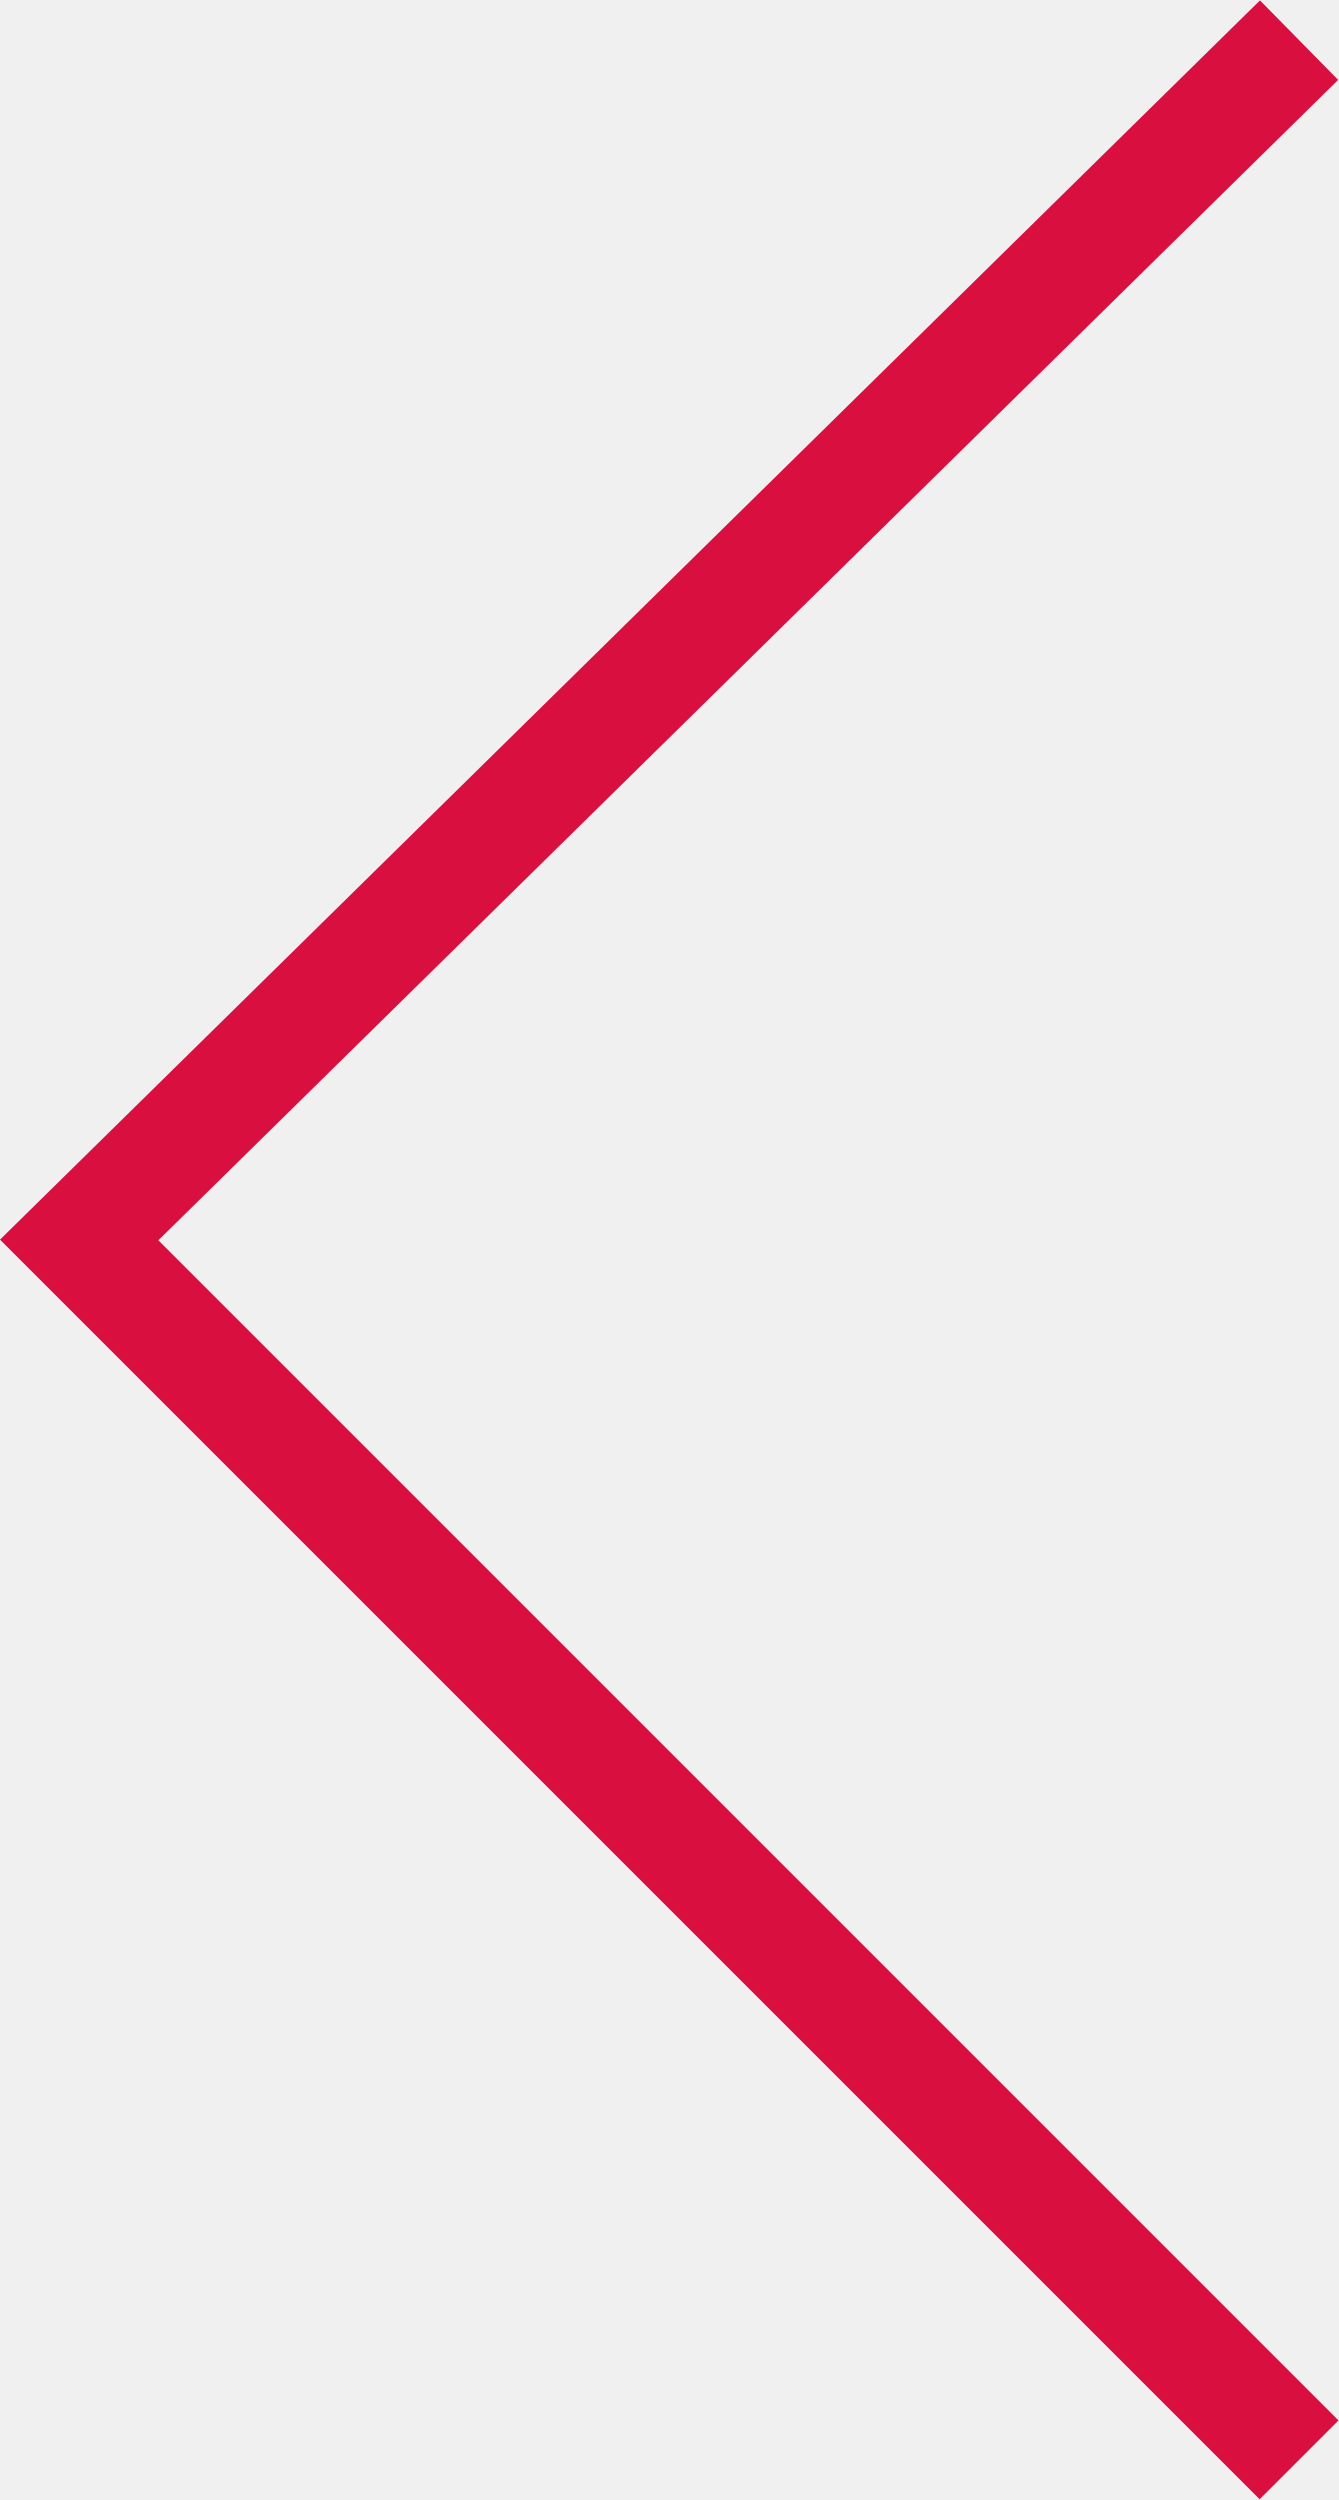
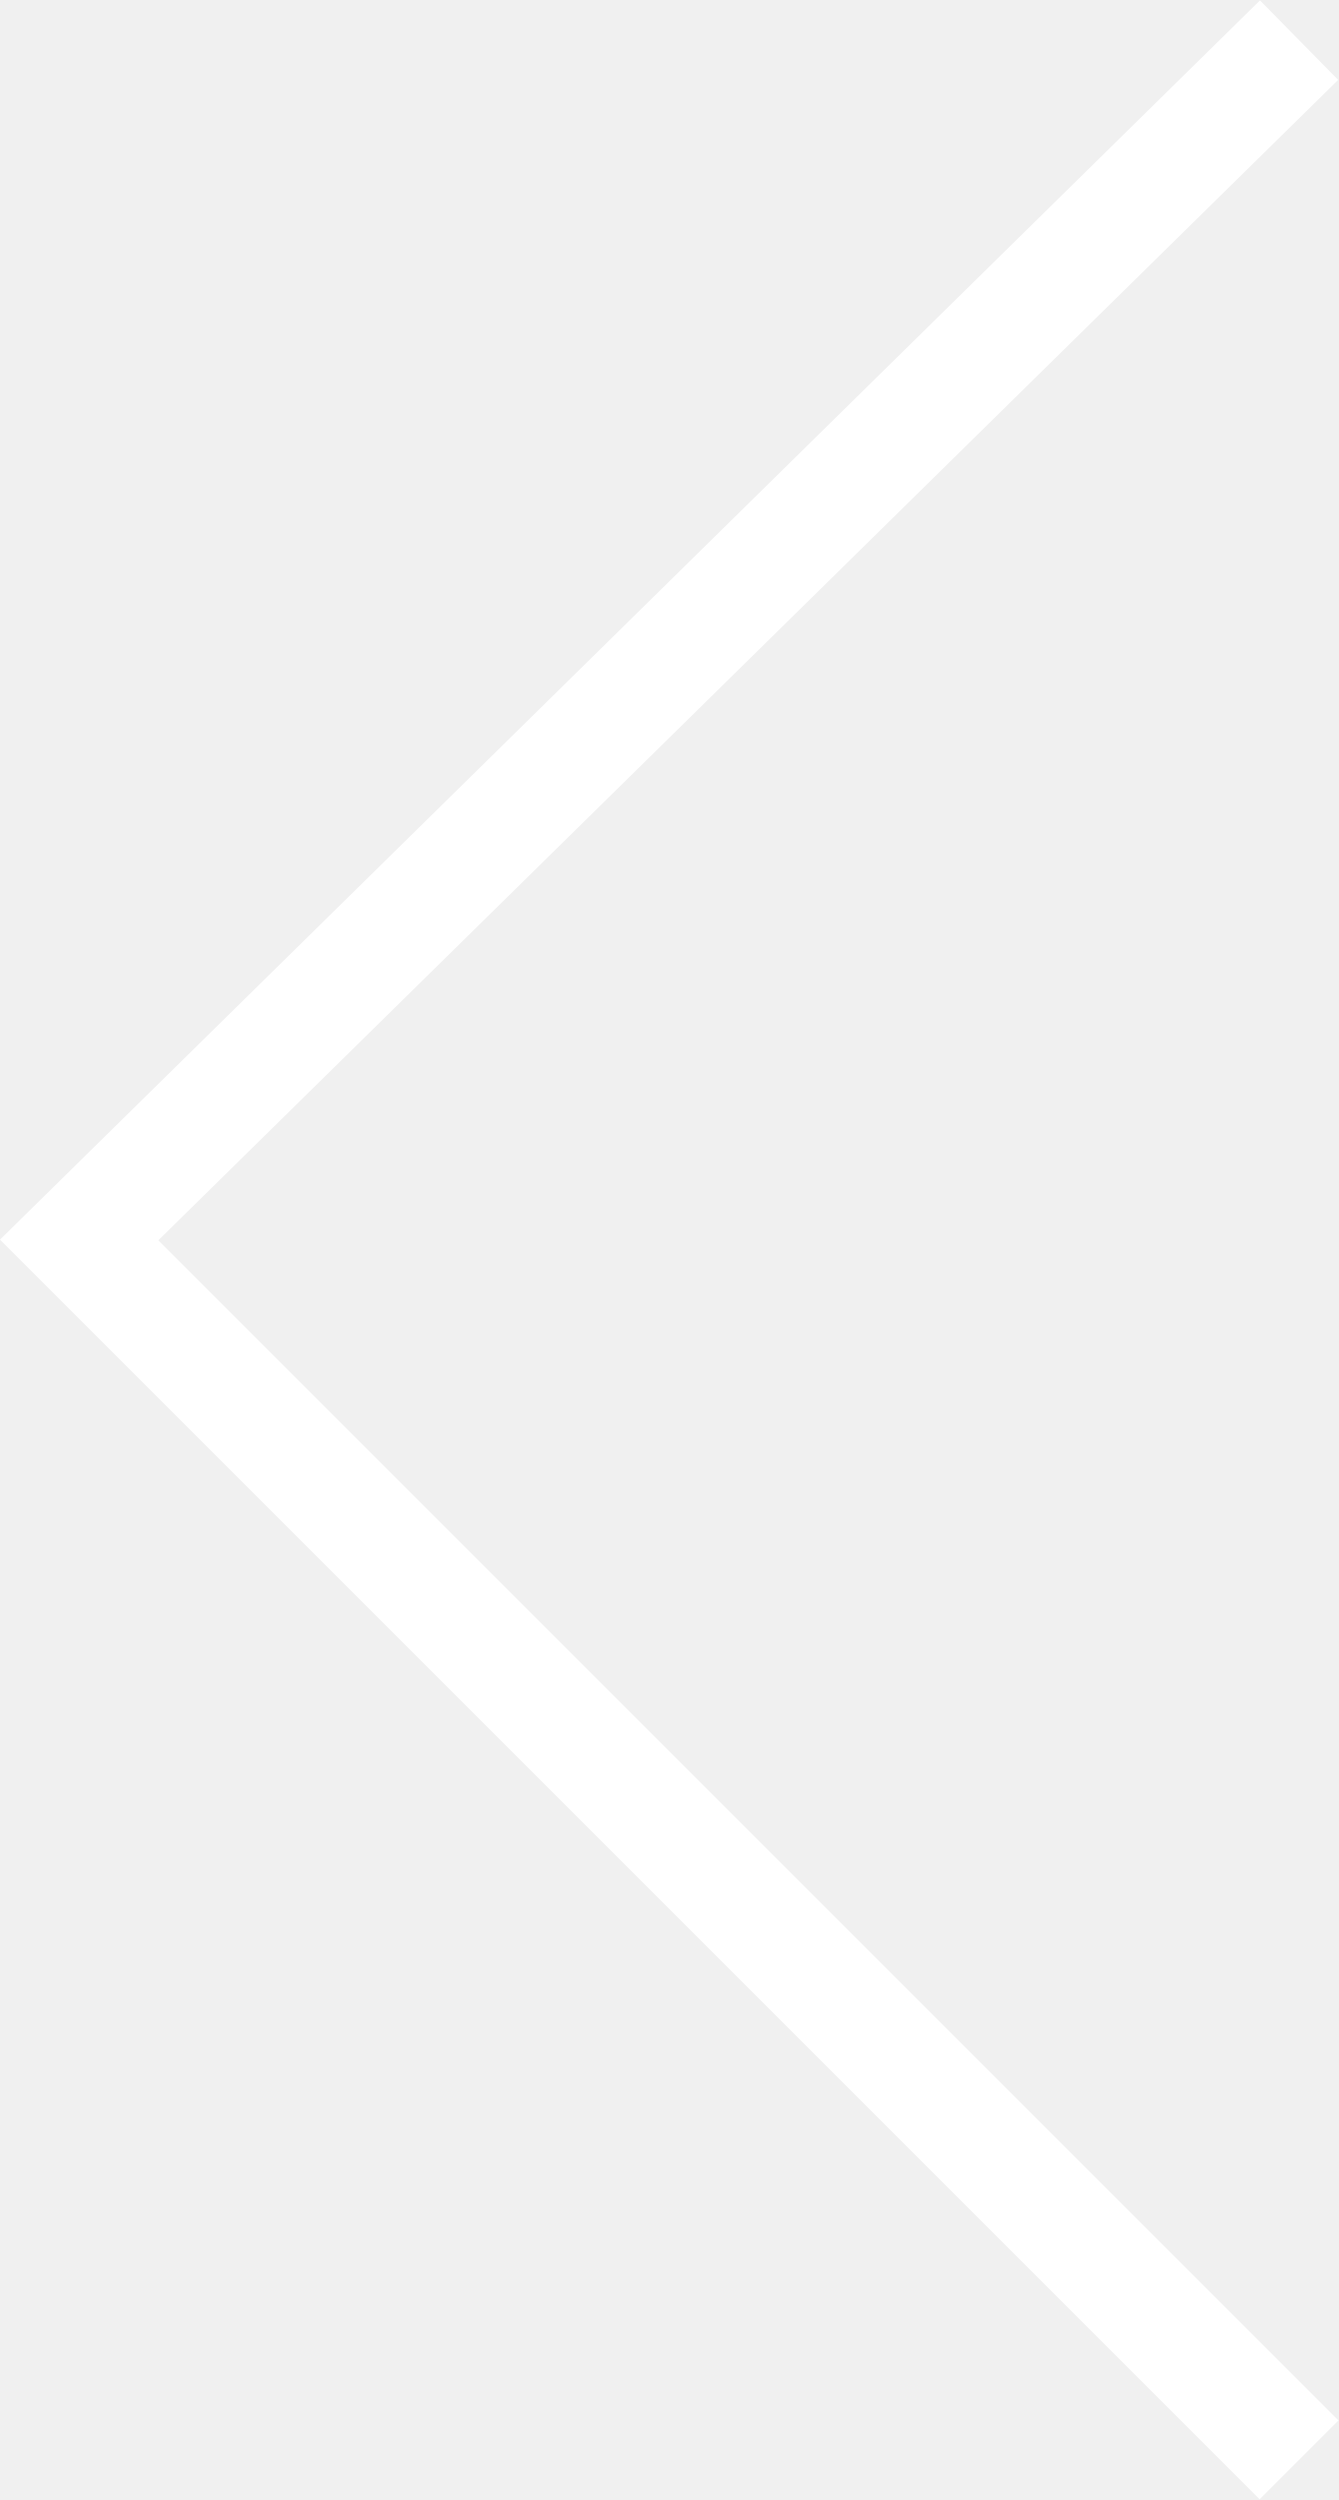
<svg xmlns="http://www.w3.org/2000/svg" viewBox="0 0 12 22.42">
  <defs>
-     <style>.cls-1{fill:none;stroke:#d90f3f;stroke-miterlimit:10;}</style>
+     <style>.cls-1{fill:none;stroke:#ffffff;stroke-miterlimit:10;}</style>
  </defs>
  <g id="Layer_2" data-name="Layer 2">
    <g id="Icons">
      <polyline class="cls-1" points="11.65 22.06 0.71 11.12 11.65 0.36" />
    </g>
  </g>
</svg>
